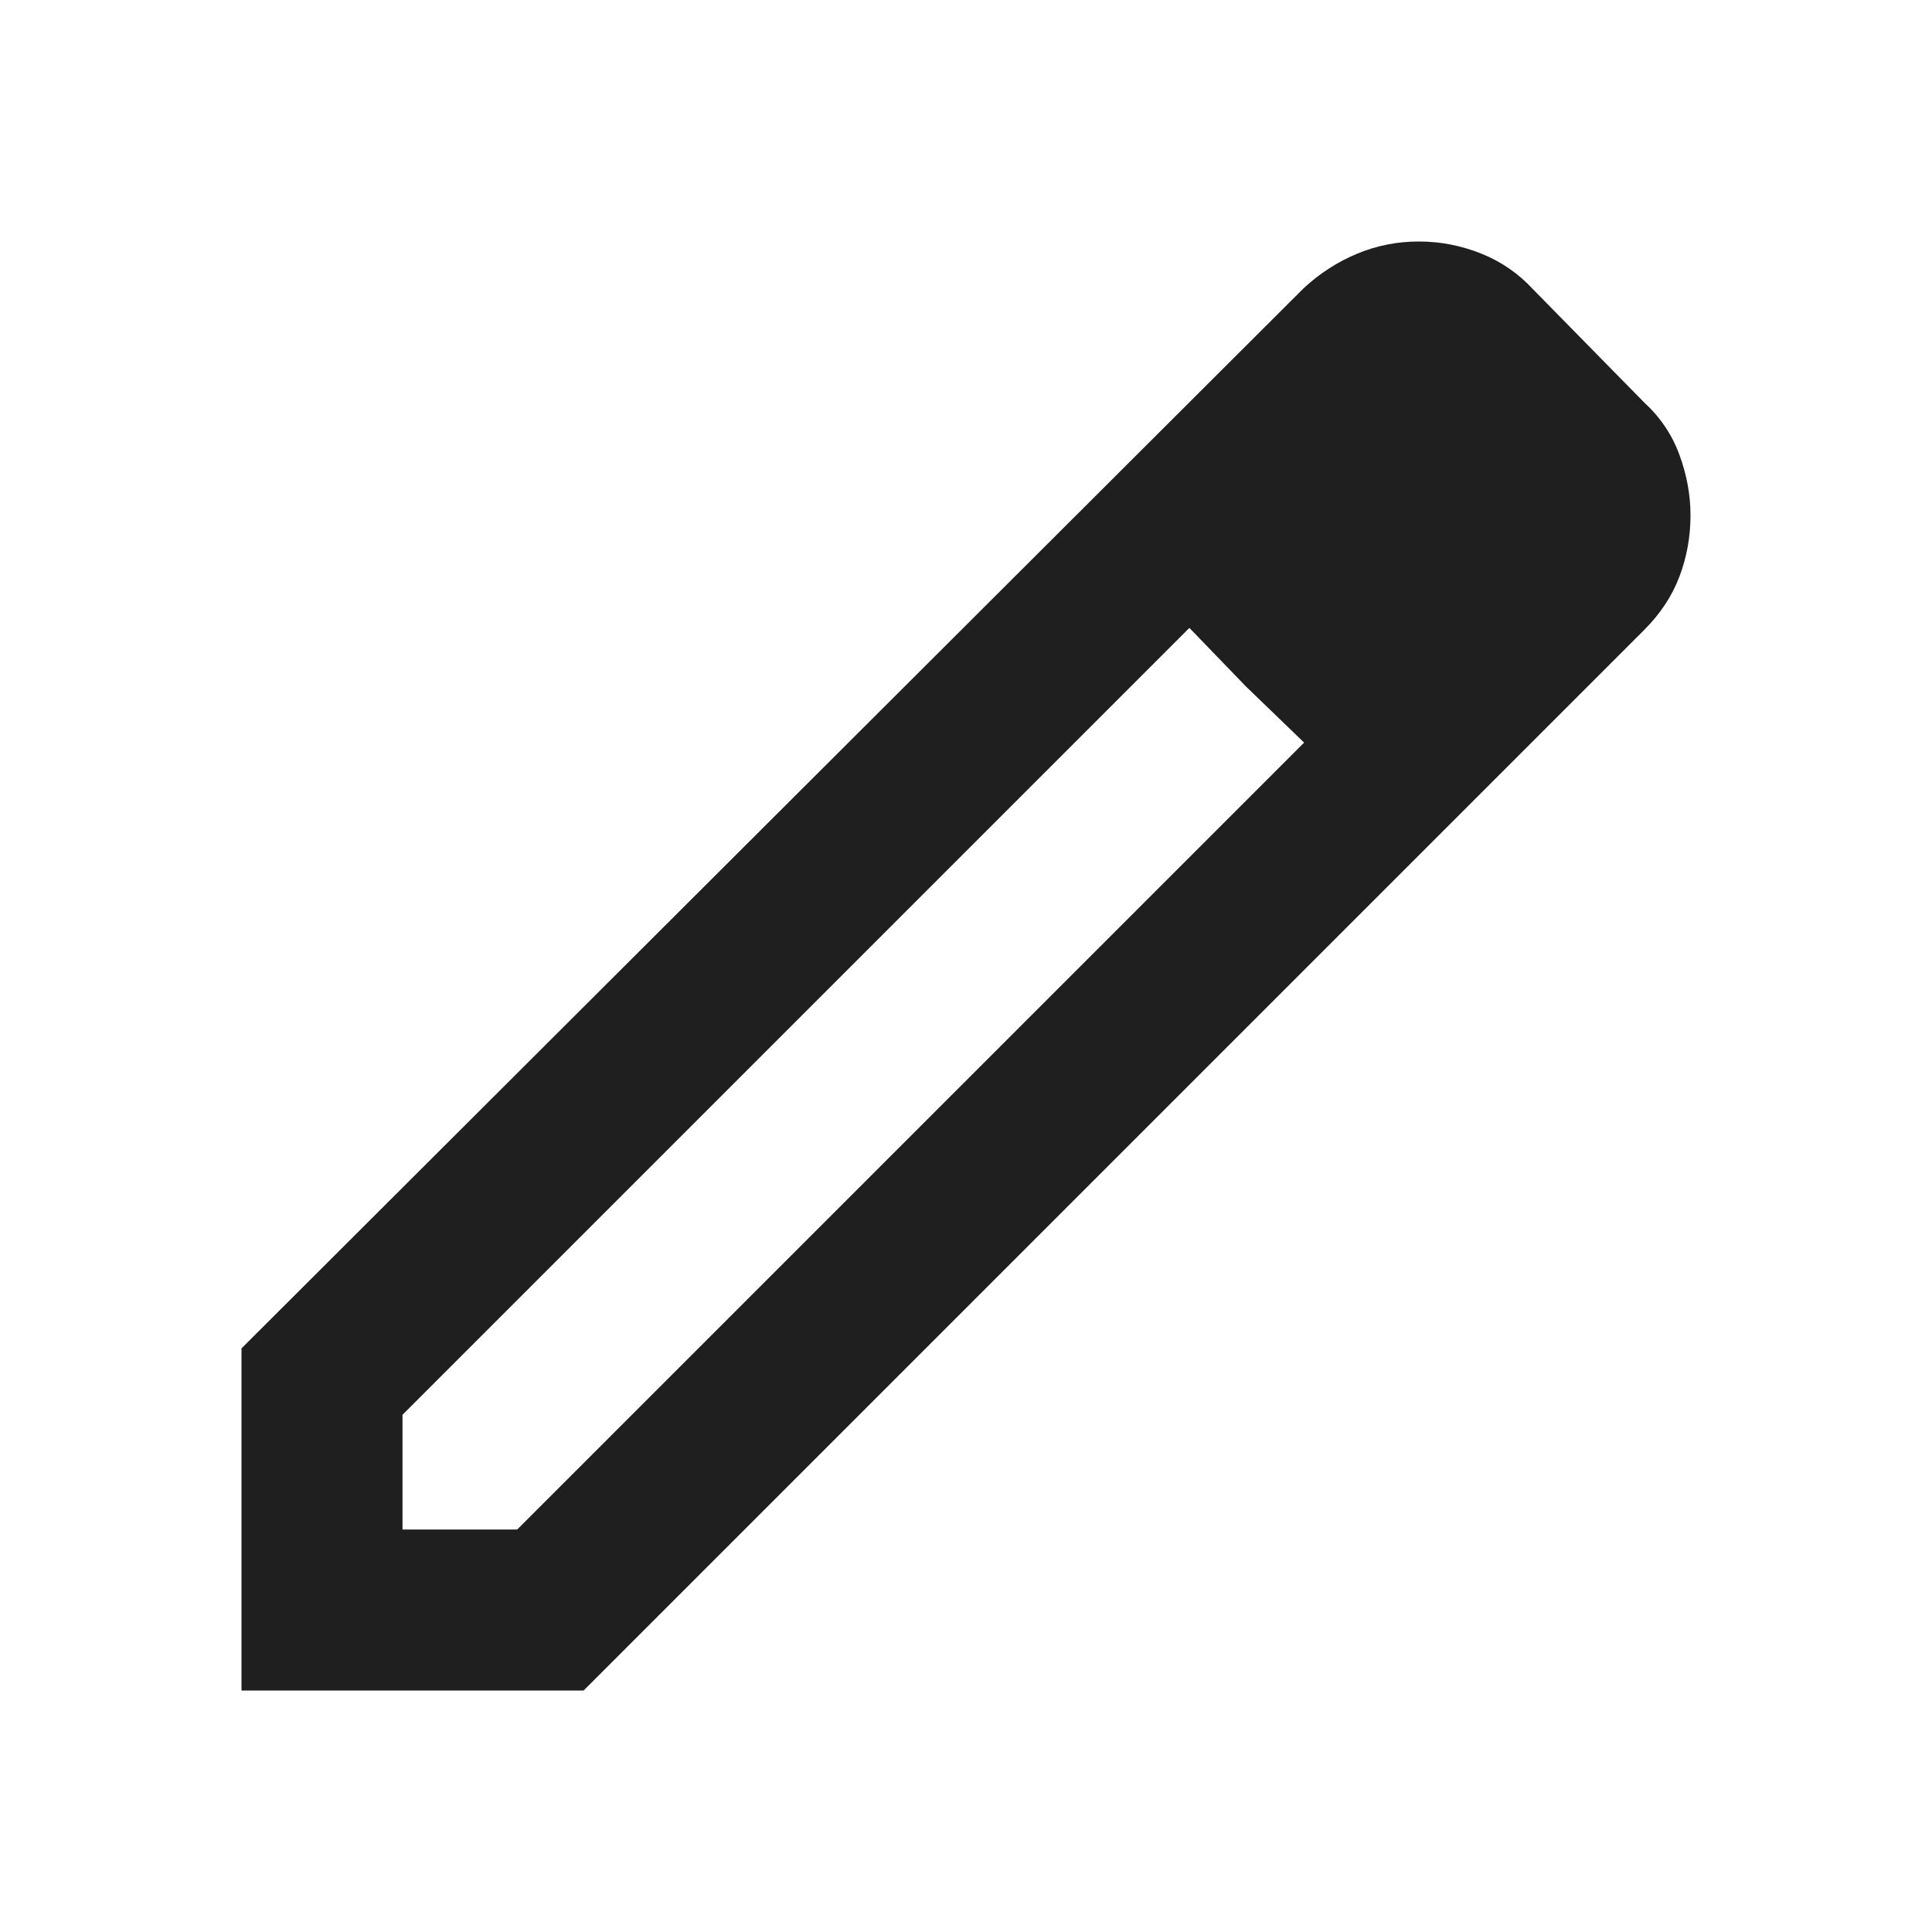
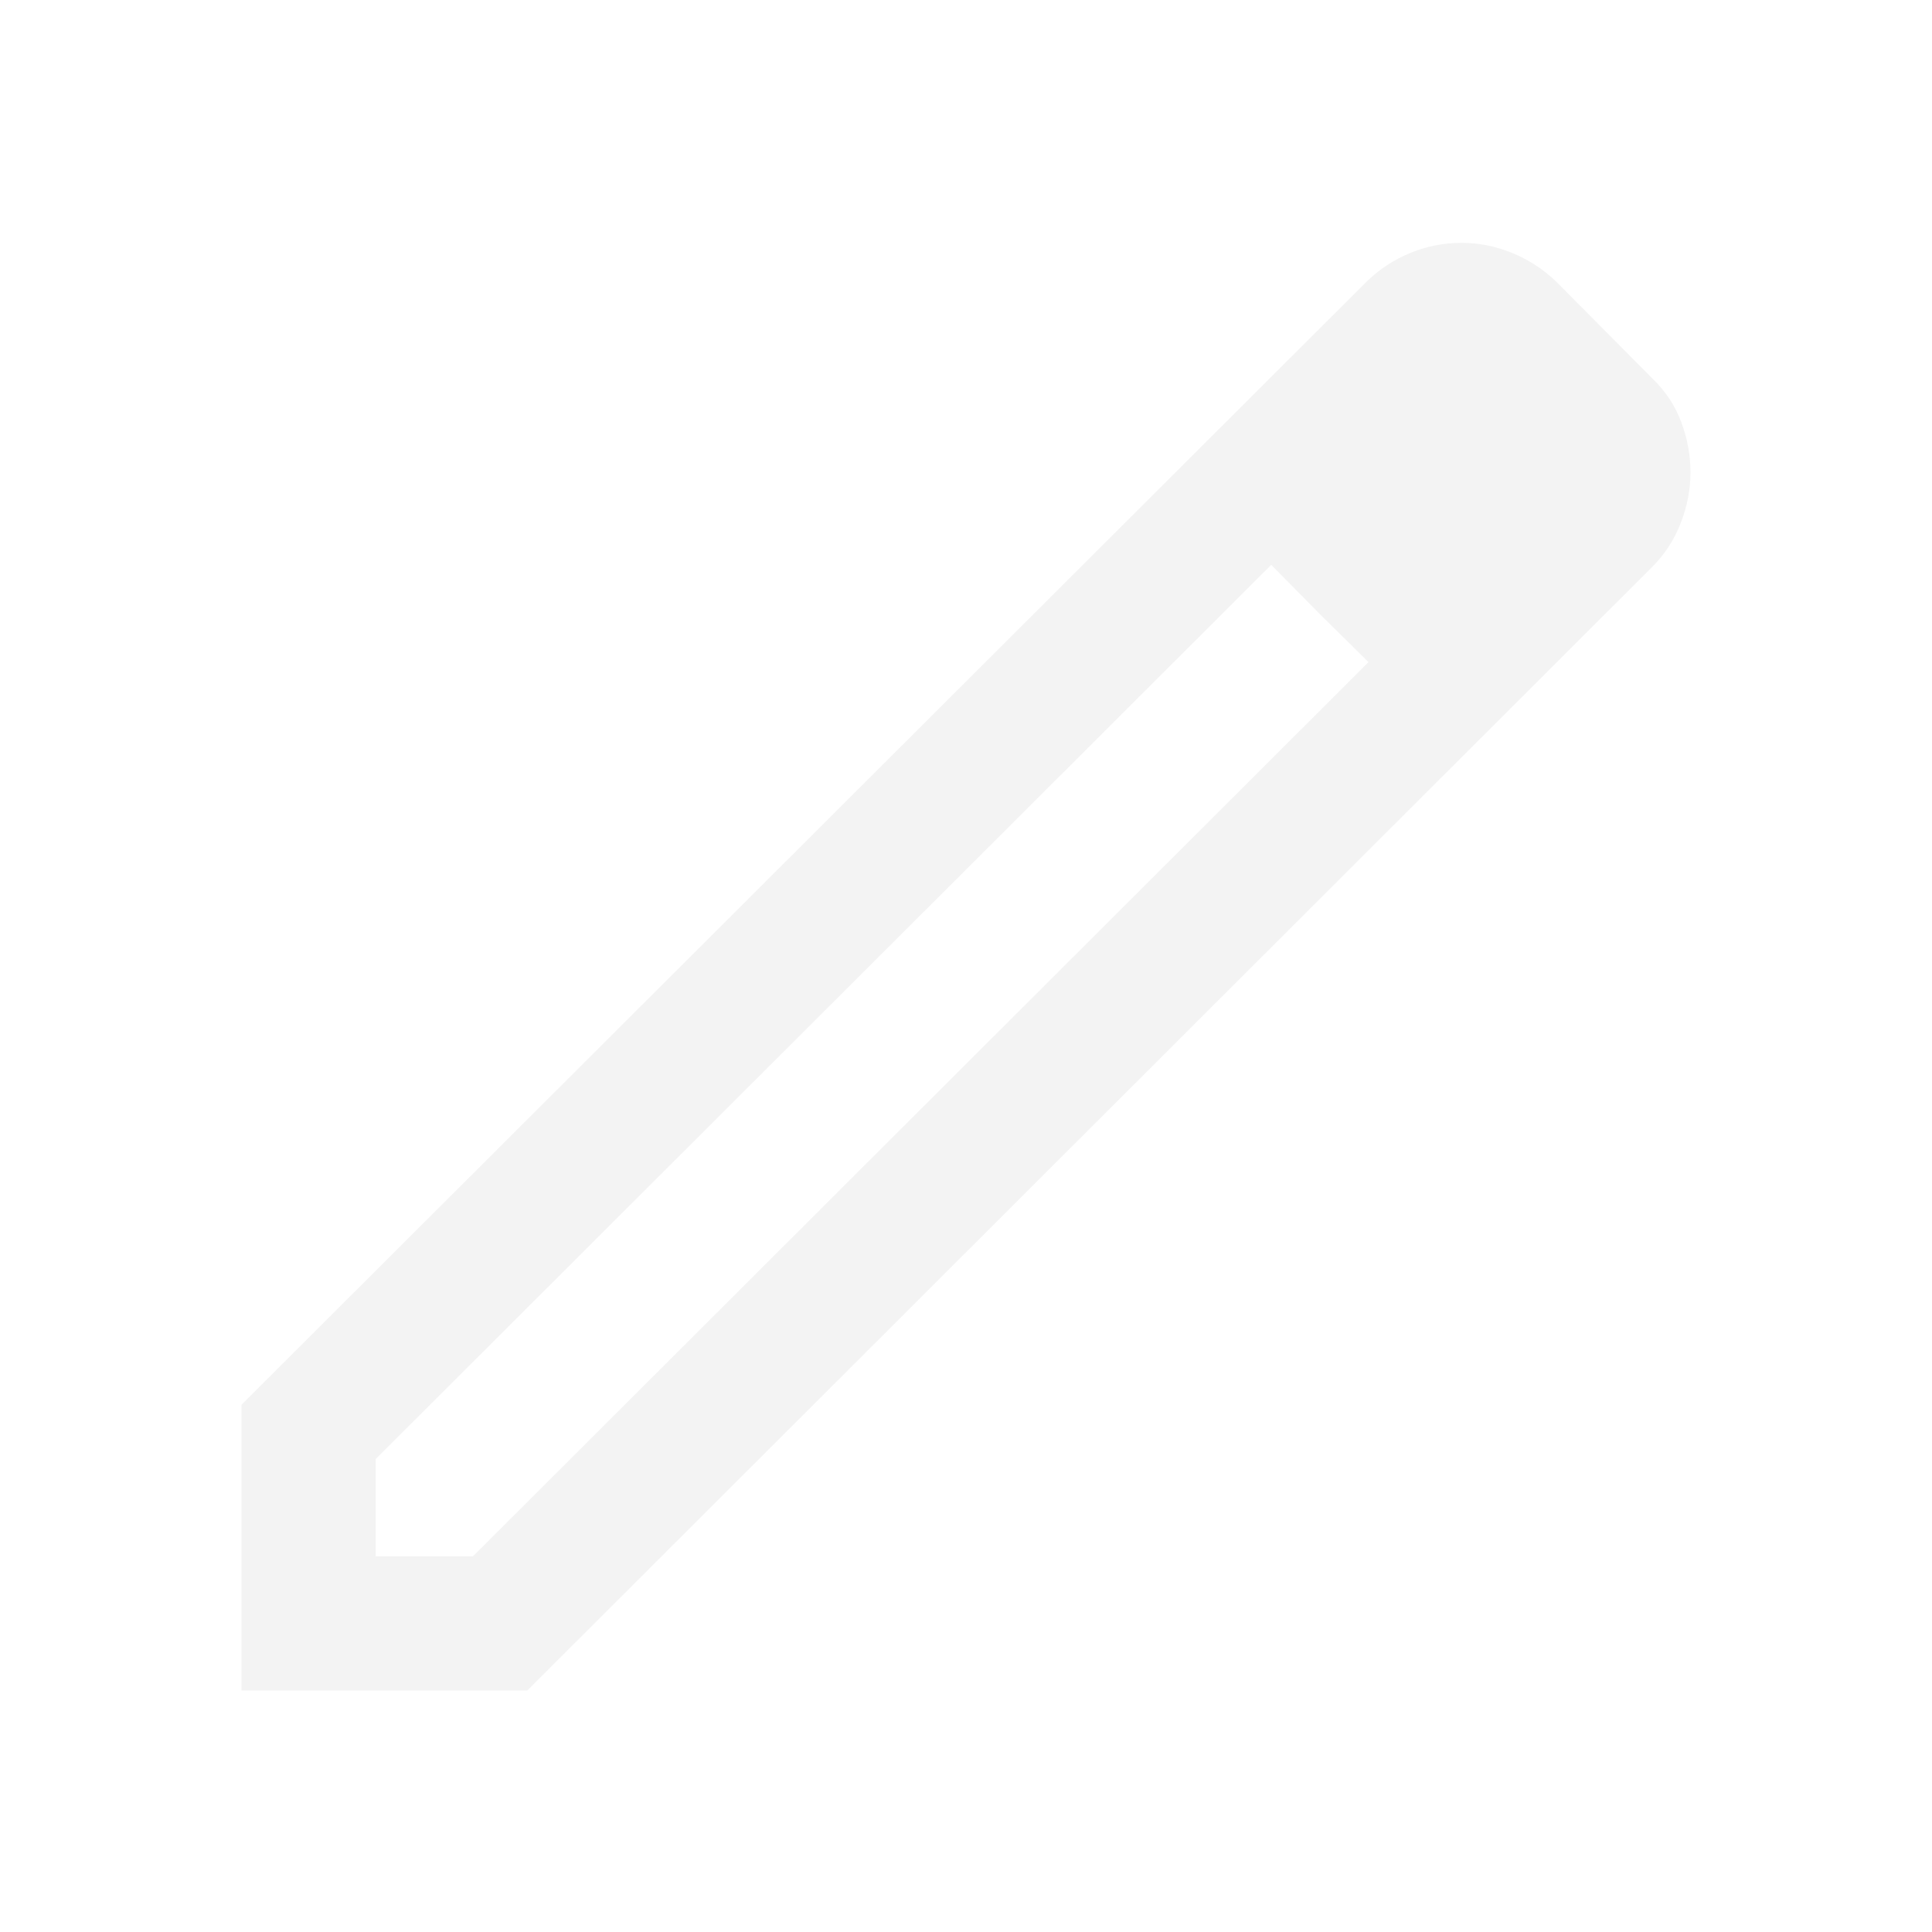
- <svg xmlns="http://www.w3.org/2000/svg" height="24px" viewBox="0 -960 960 960" width="24px" fill="#1f1f1f">
-   <path d="M200-200h57l391-391-57-57-391 391v57Zm-80 80v-170l528-527q12-11 26.5-17t30.5-6q16 0 31 6t26 18l55 56q12 11 17.5 26t5.5 30q0 16-5.5 30.5T817-647L290-120H120Zm640-584-56-56 56 56Zm-141 85-28-29 57 57-29-28Z" />
+ <svg xmlns="http://www.w3.org/2000/svg" height="40px" viewBox="0 -960 960 960" width="40px" fill="#F3F3F3">
+   <path d="M186.67-186.67H235L680-631l-48.33-48.33-445 444.33v48.33ZM120-120v-142l559.33-558.33q9.34-9 21.5-14 12.17-5 25.5-5 12.67 0 25 5 12.34 5 22 14.33L821-772q10 9.67 14.5 22t4.5 24.67q0 12.66-4.83 25.16-4.84 12.5-14.17 21.84L262-120H120Zm652.67-606-46-46 46 46Zm-117 71-24-24.33L680-631l-24.33-24Z" />
</svg>
